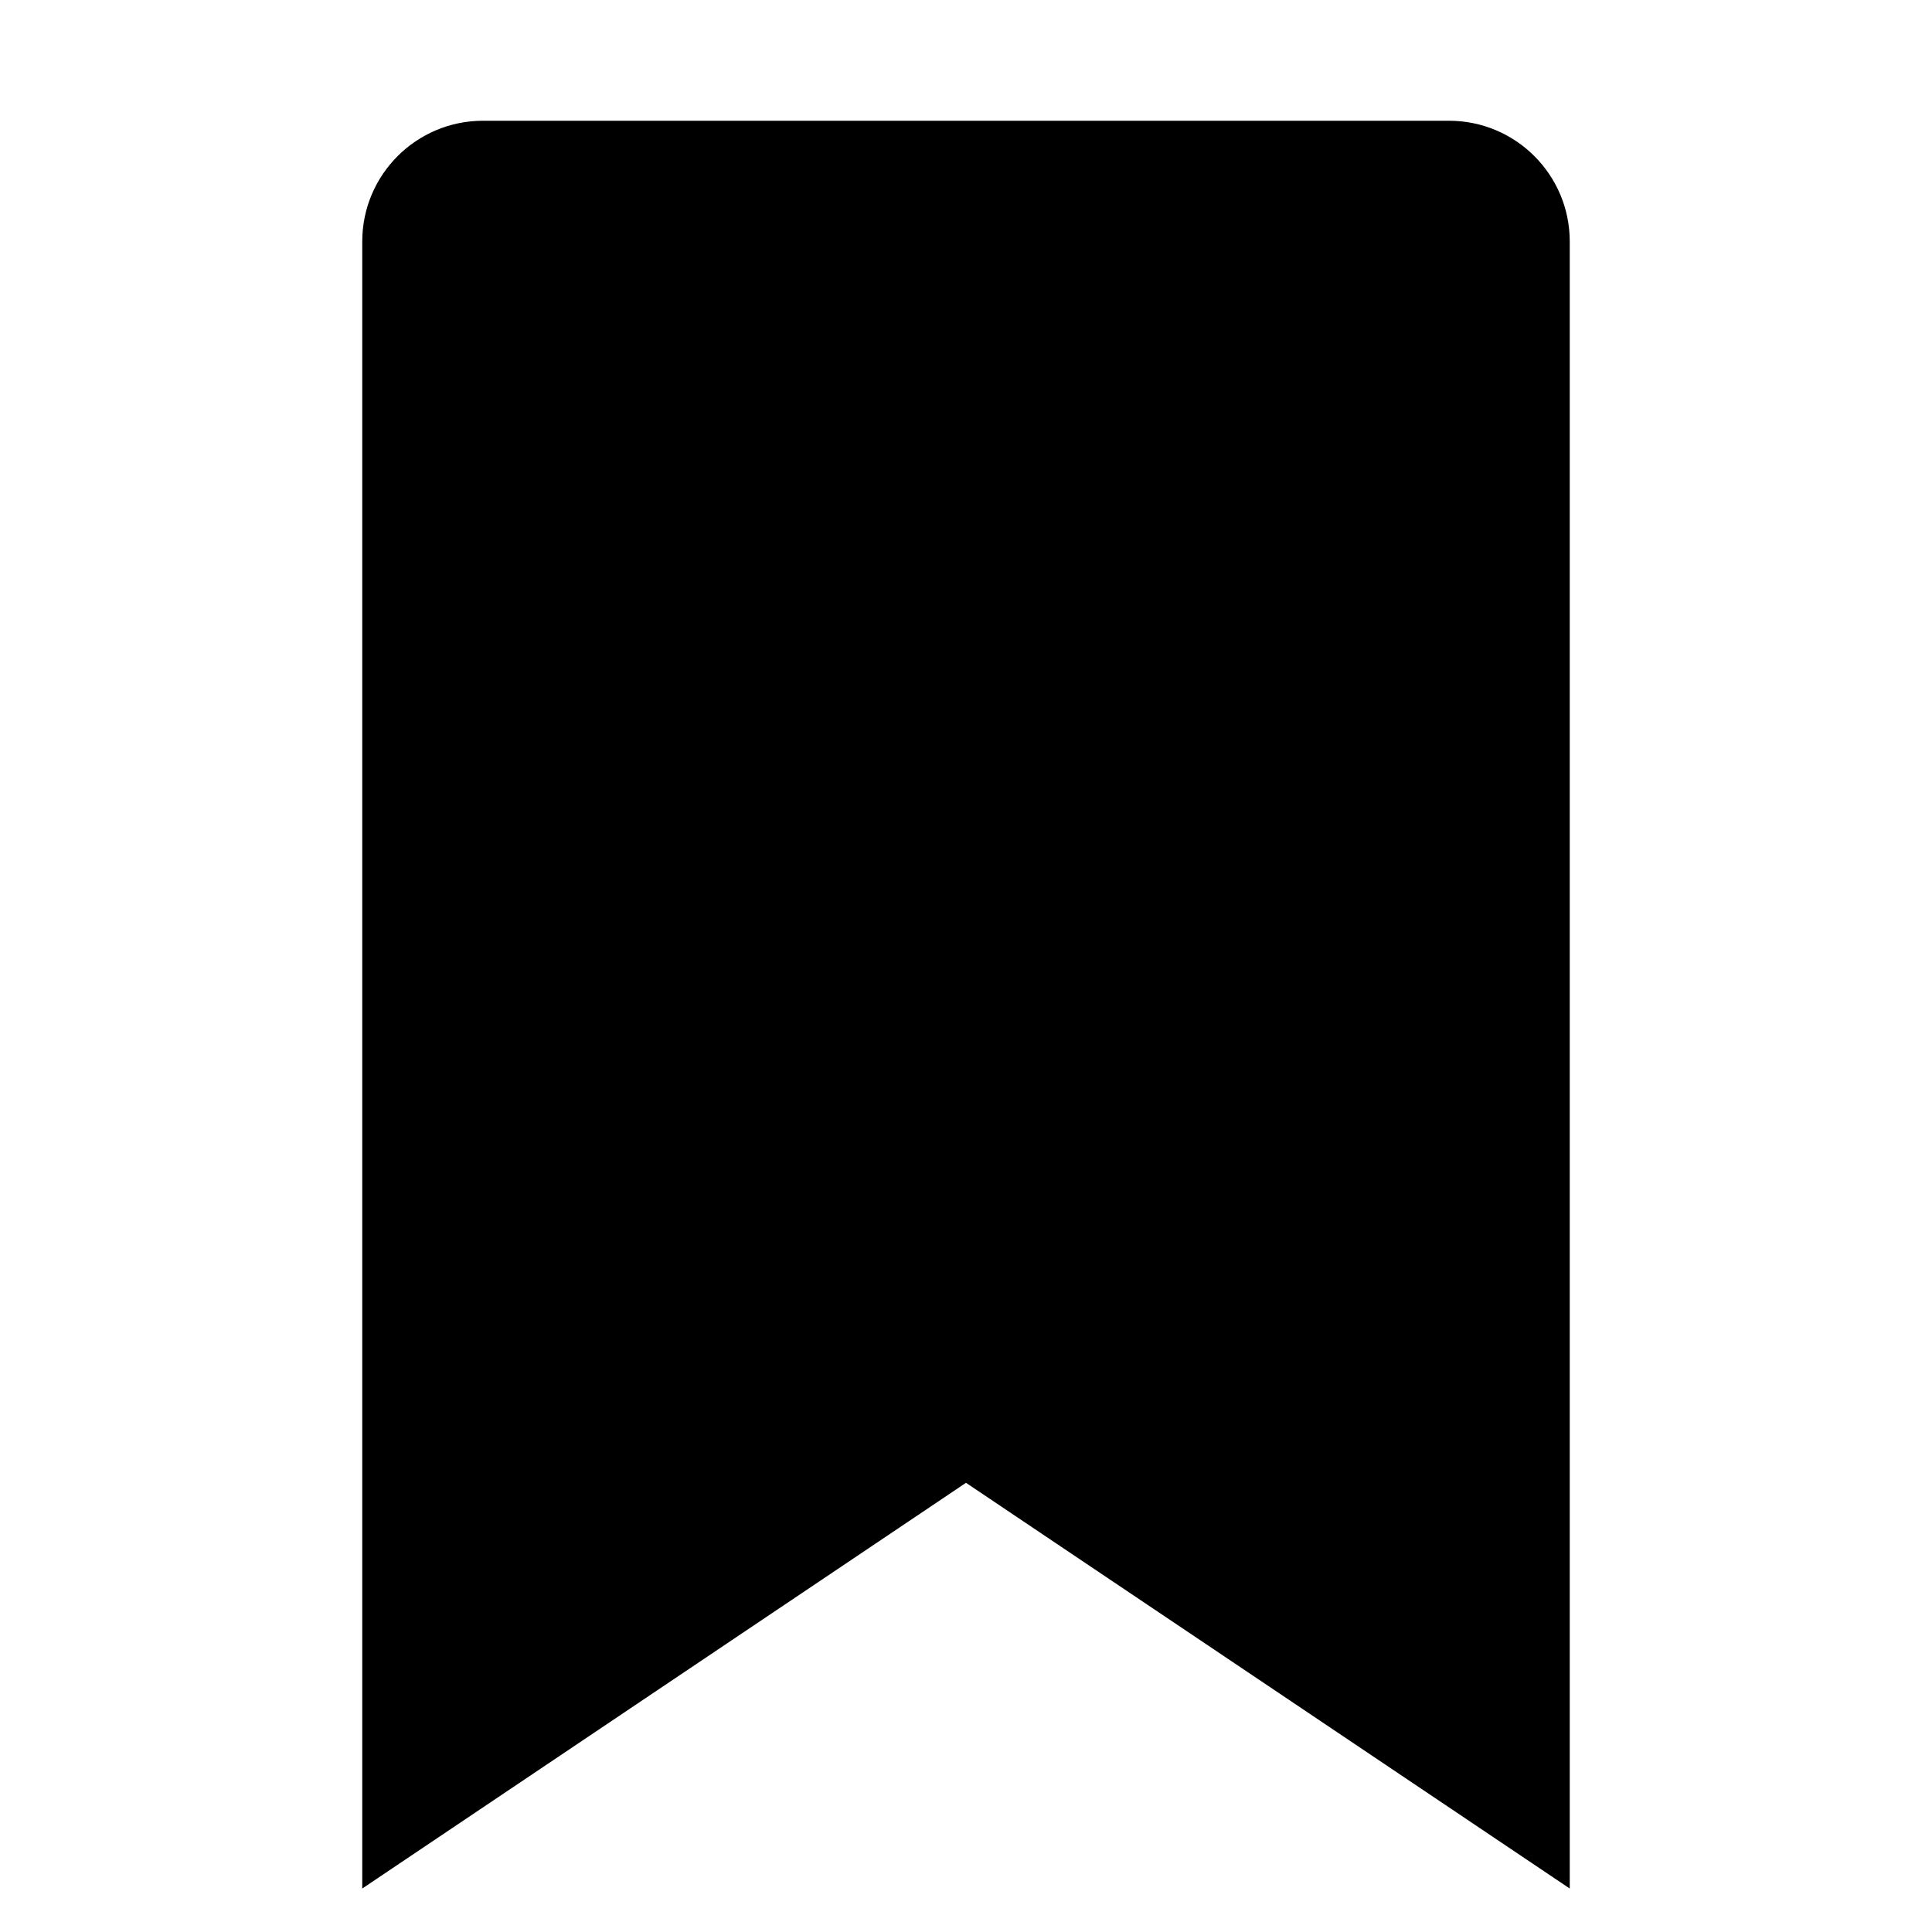
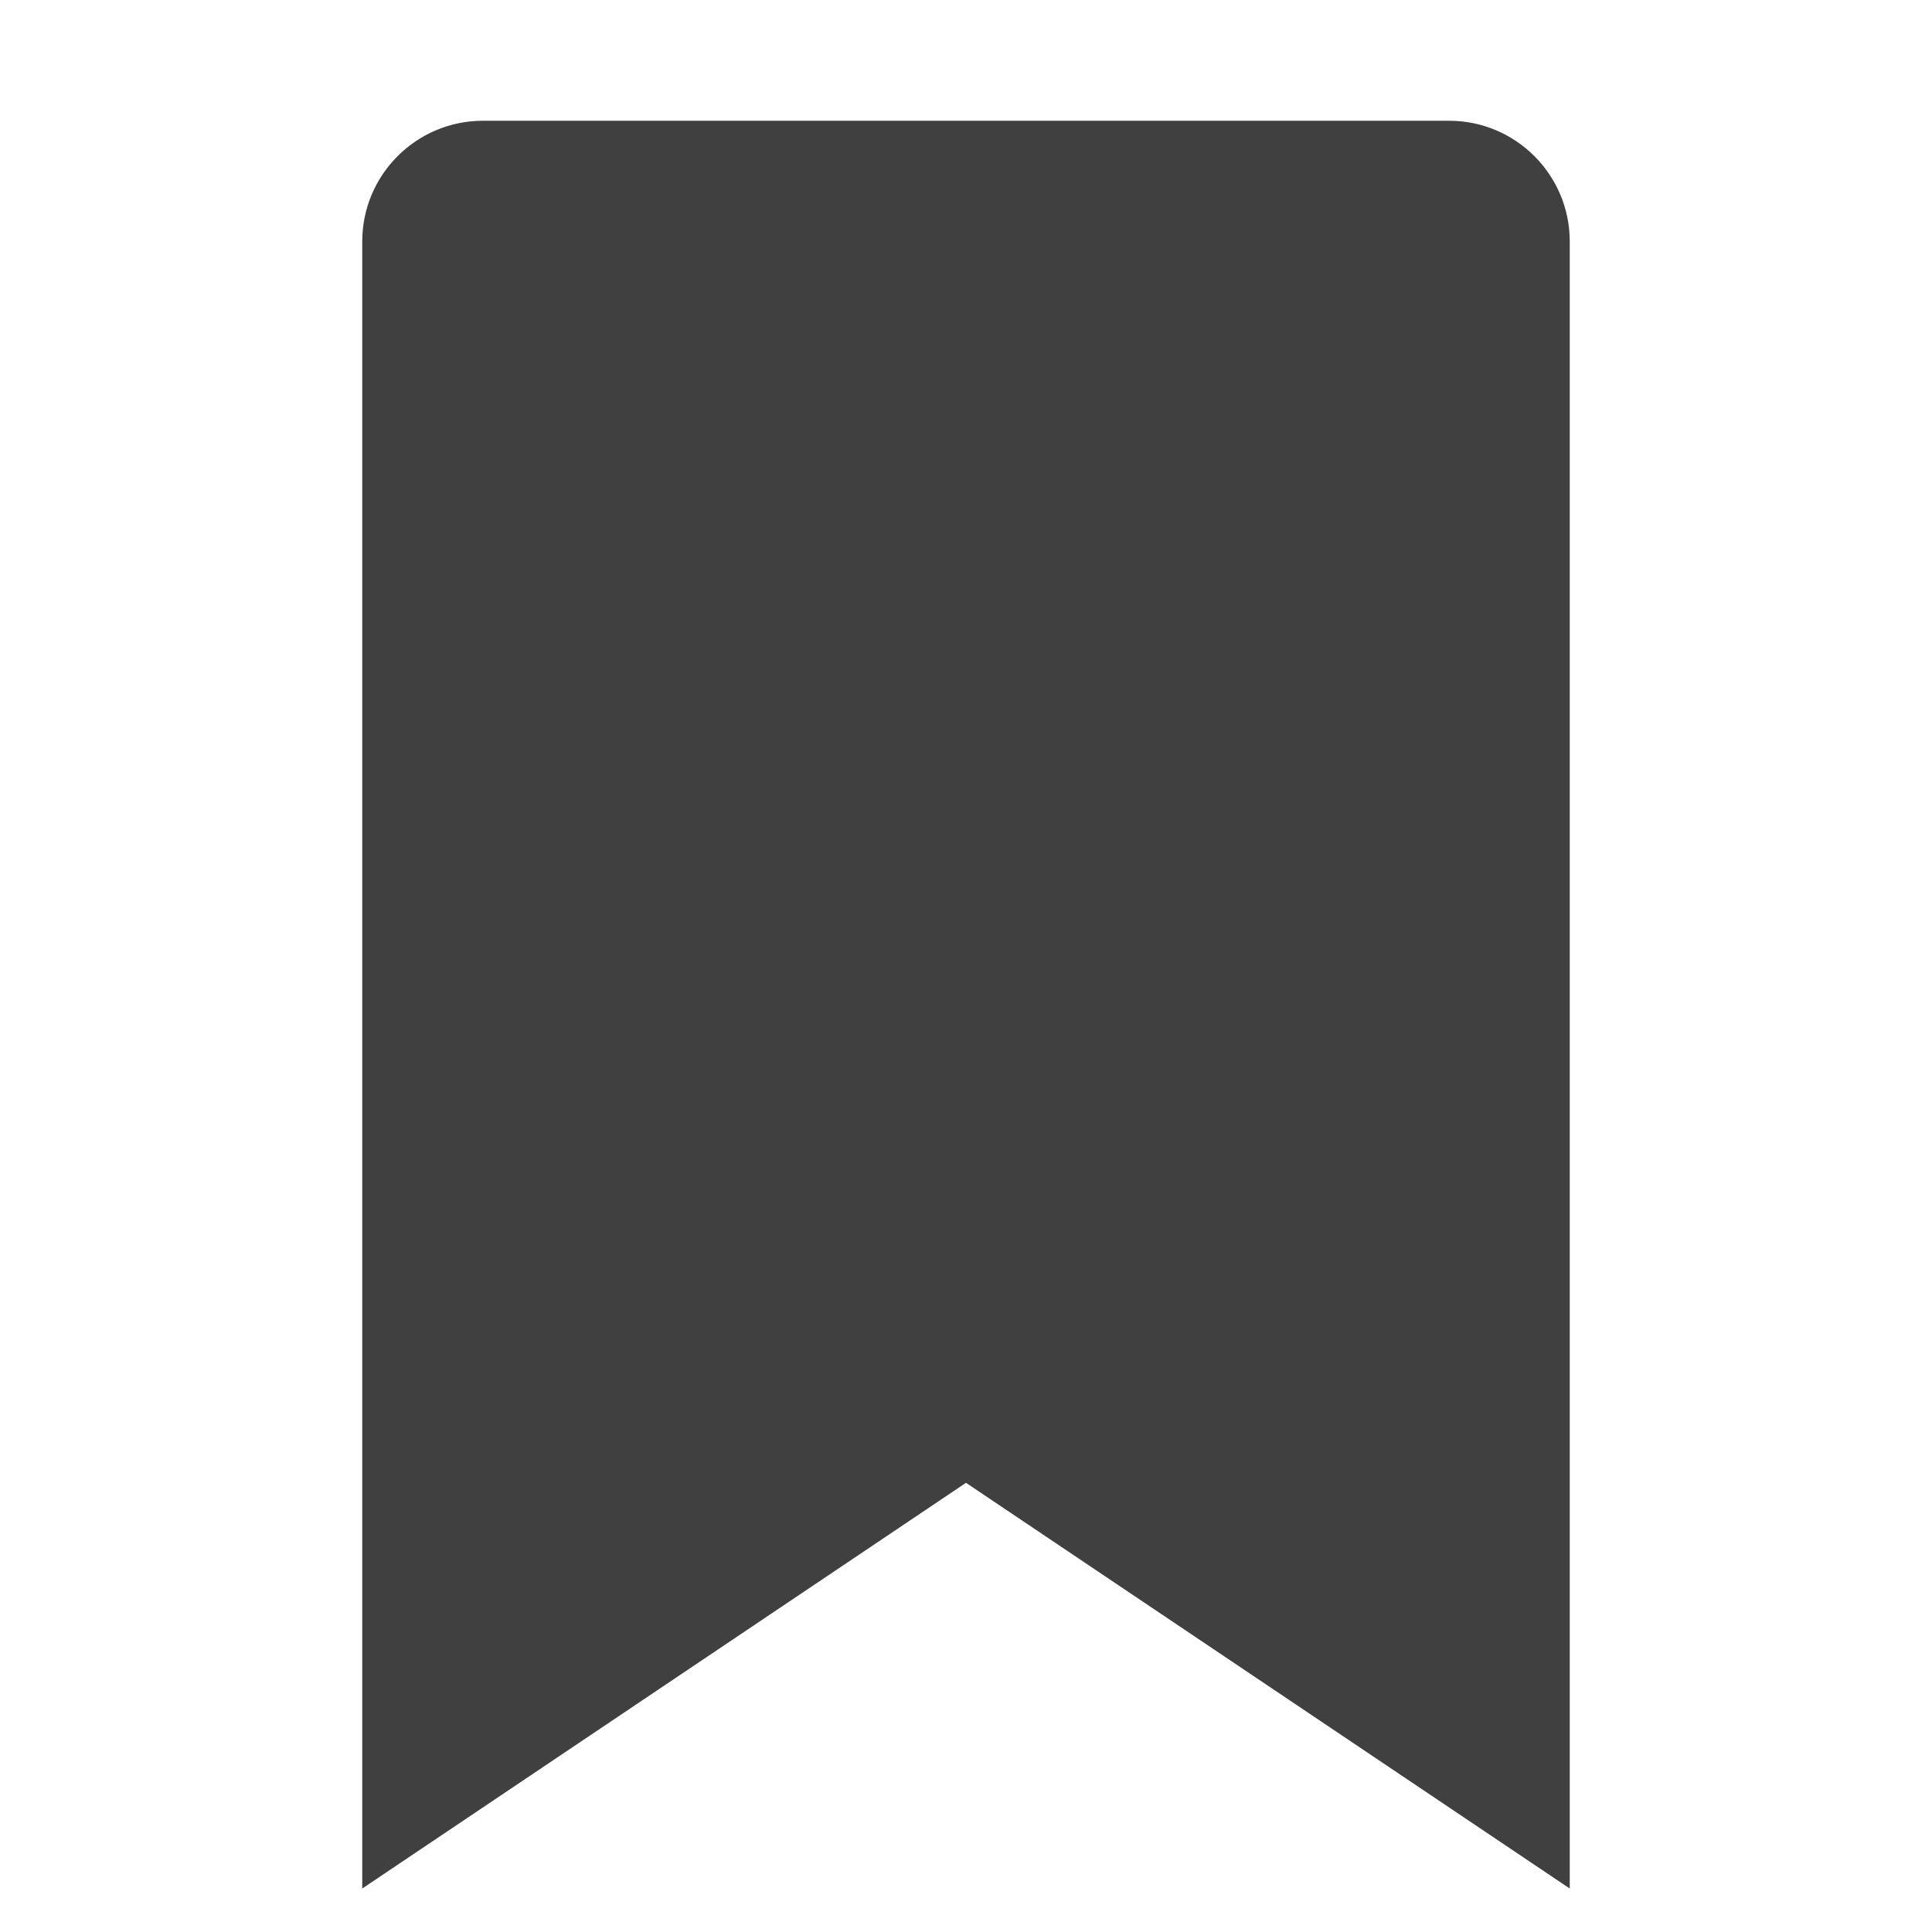
- <svg xmlns="http://www.w3.org/2000/svg" viewBox="0 0 16 16" data-supported-dps="16x16" fill="currentColor" width="16" height="16" focusable="false">
+ <svg xmlns="http://www.w3.org/2000/svg" viewBox="0 0 16 16" data-supported-dps="16x16" fill="#404040" width="16" height="16" focusable="false">
  <path d="M12 1H4a1 1 0 00-1 1v13.64l5-3.36 5 3.36V2a1 1 0 00-1-1z" />
</svg>
